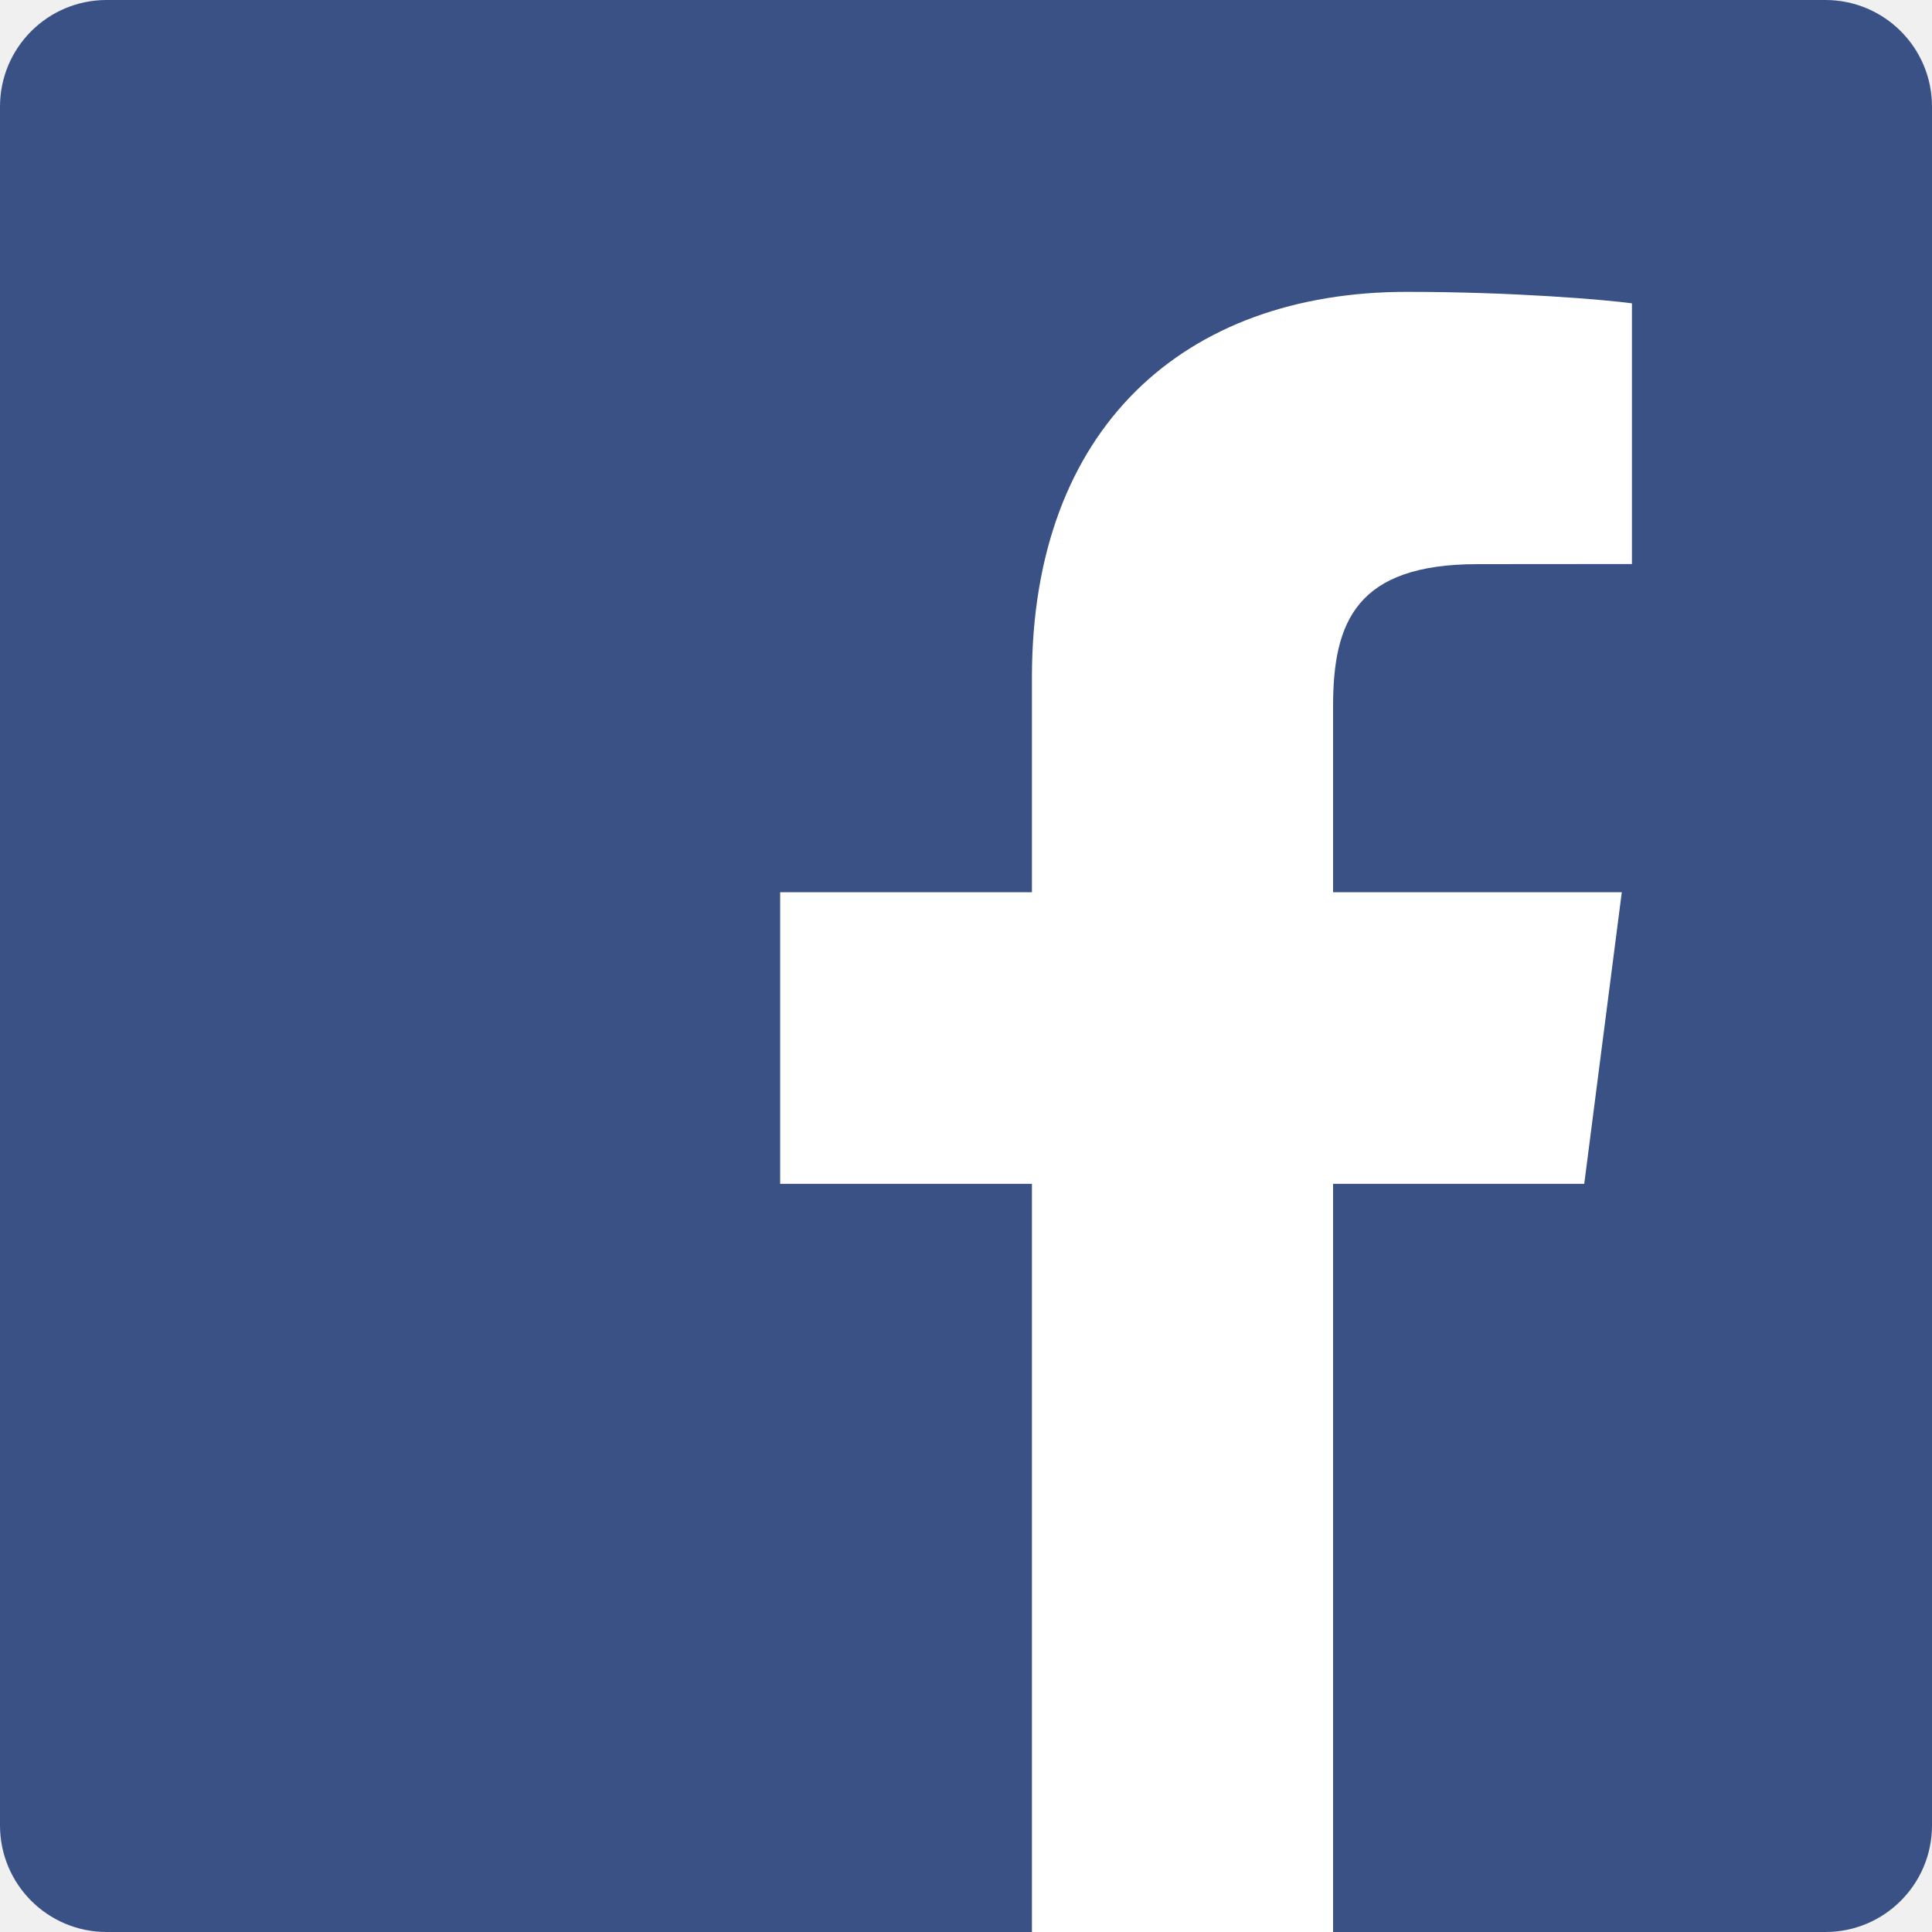
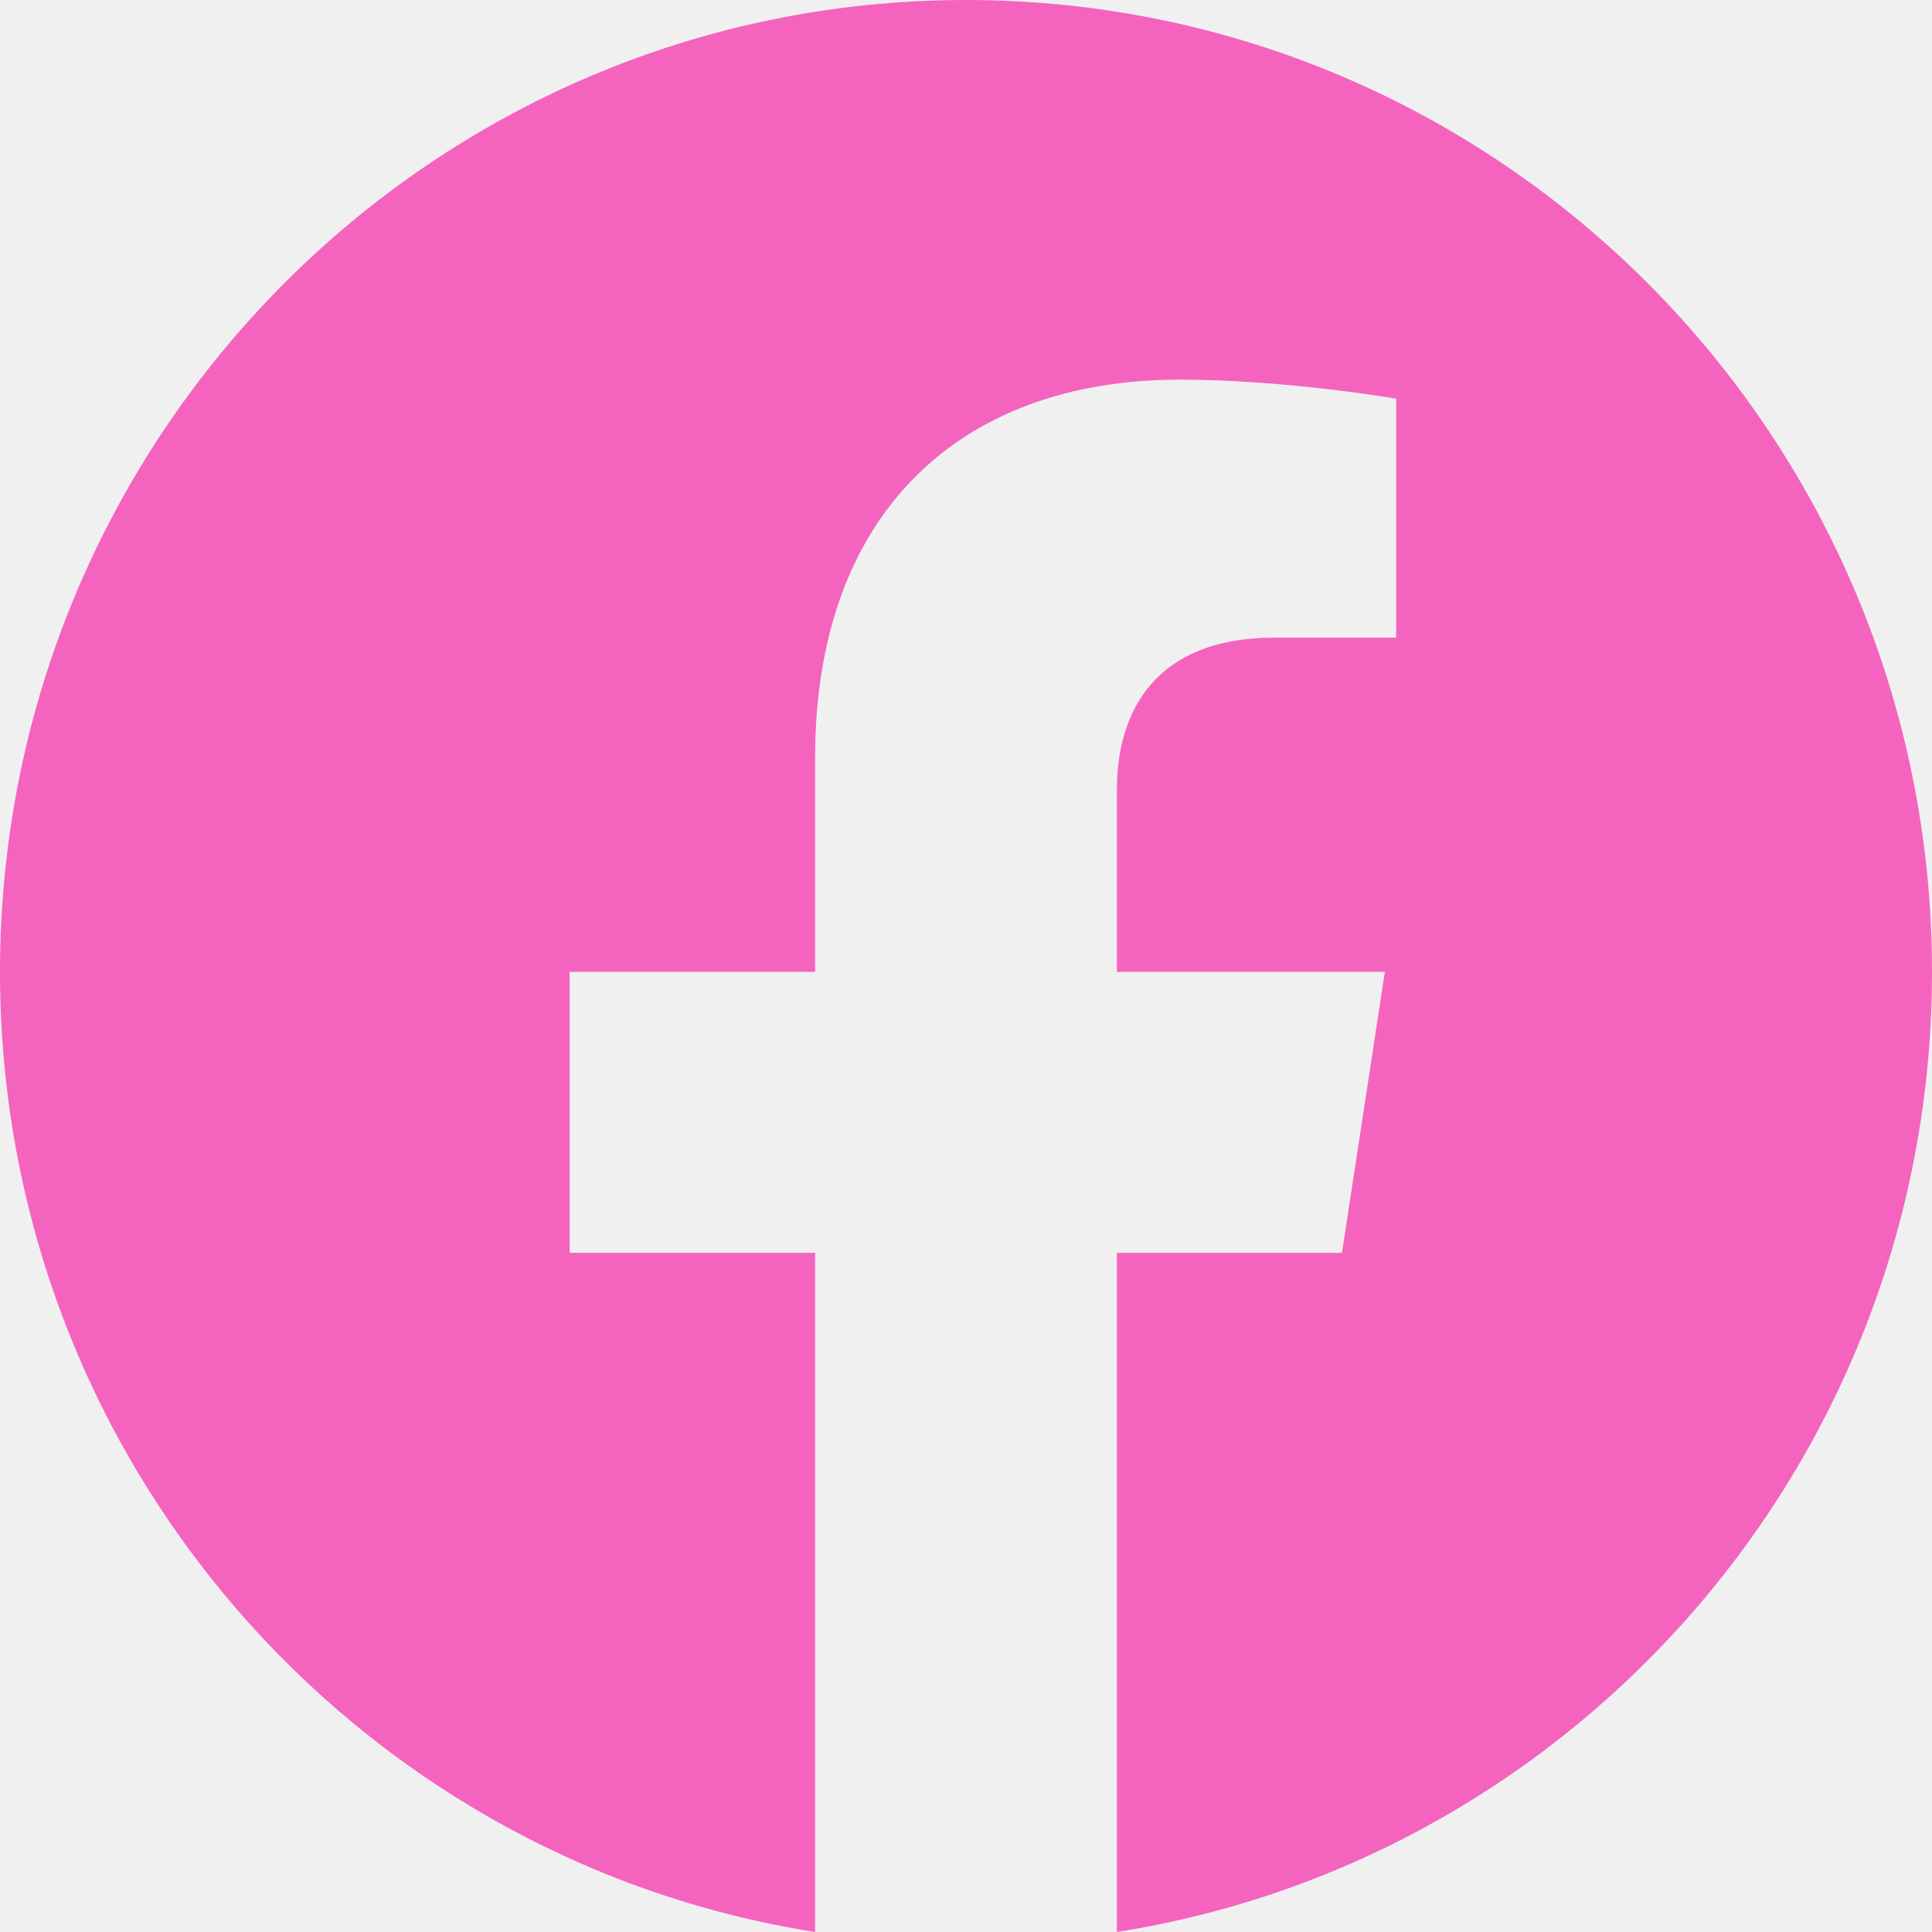
- <svg xmlns="http://www.w3.org/2000/svg" width="16" height="16" viewBox="0 0 16 16" fill="none">
-   <g clip-path="url(#clip0_2_7)">
-     <path d="M15.117 16C15.605 16 16 15.605 16 15.117V0.883C16 0.395 15.605 0 15.117 0H0.883C0.395 0 0 0.395 0 0.883V15.117C0 15.605 0.395 16 0.883 16H15.117" fill="#395185" />
-     <path d="M11.04 16V9.804H13.12L13.431 7.389H11.04V5.848C11.04 5.148 11.234 4.672 12.236 4.672L13.515 4.671V2.512C13.294 2.482 12.535 2.417 11.652 2.417C9.808 2.417 8.546 3.542 8.546 5.609V7.389H6.461V9.804H8.546V16H11.04" fill="white" />
-   </g>
-   <defs>
-     <clipPath id="clip0_2_7">
-       <rect width="16" height="16" fill="white" />
-     </clipPath>
-   </defs>
+ <svg xmlns="http://www.w3.org/2000/svg" width="20" height="20" viewBox="0 0 20 20" fill="none">
+   <path d="M20 10.061C20 4.503 15.524 0 10 0C4.476 0 0 4.503 0 10.061C0 15.082 3.657 19.245 8.438 20V12.969H5.897V10.061H8.438V7.844C8.438 5.323 9.929 3.93 12.214 3.93C13.309 3.93 14.453 4.127 14.453 4.127V6.601H13.192C11.95 6.601 11.562 7.377 11.562 8.172V10.061H14.336L13.892 12.969H11.562V20C16.343 19.245 20 15.082 20 10.061Z" fill="#F464BF" />
</svg>
